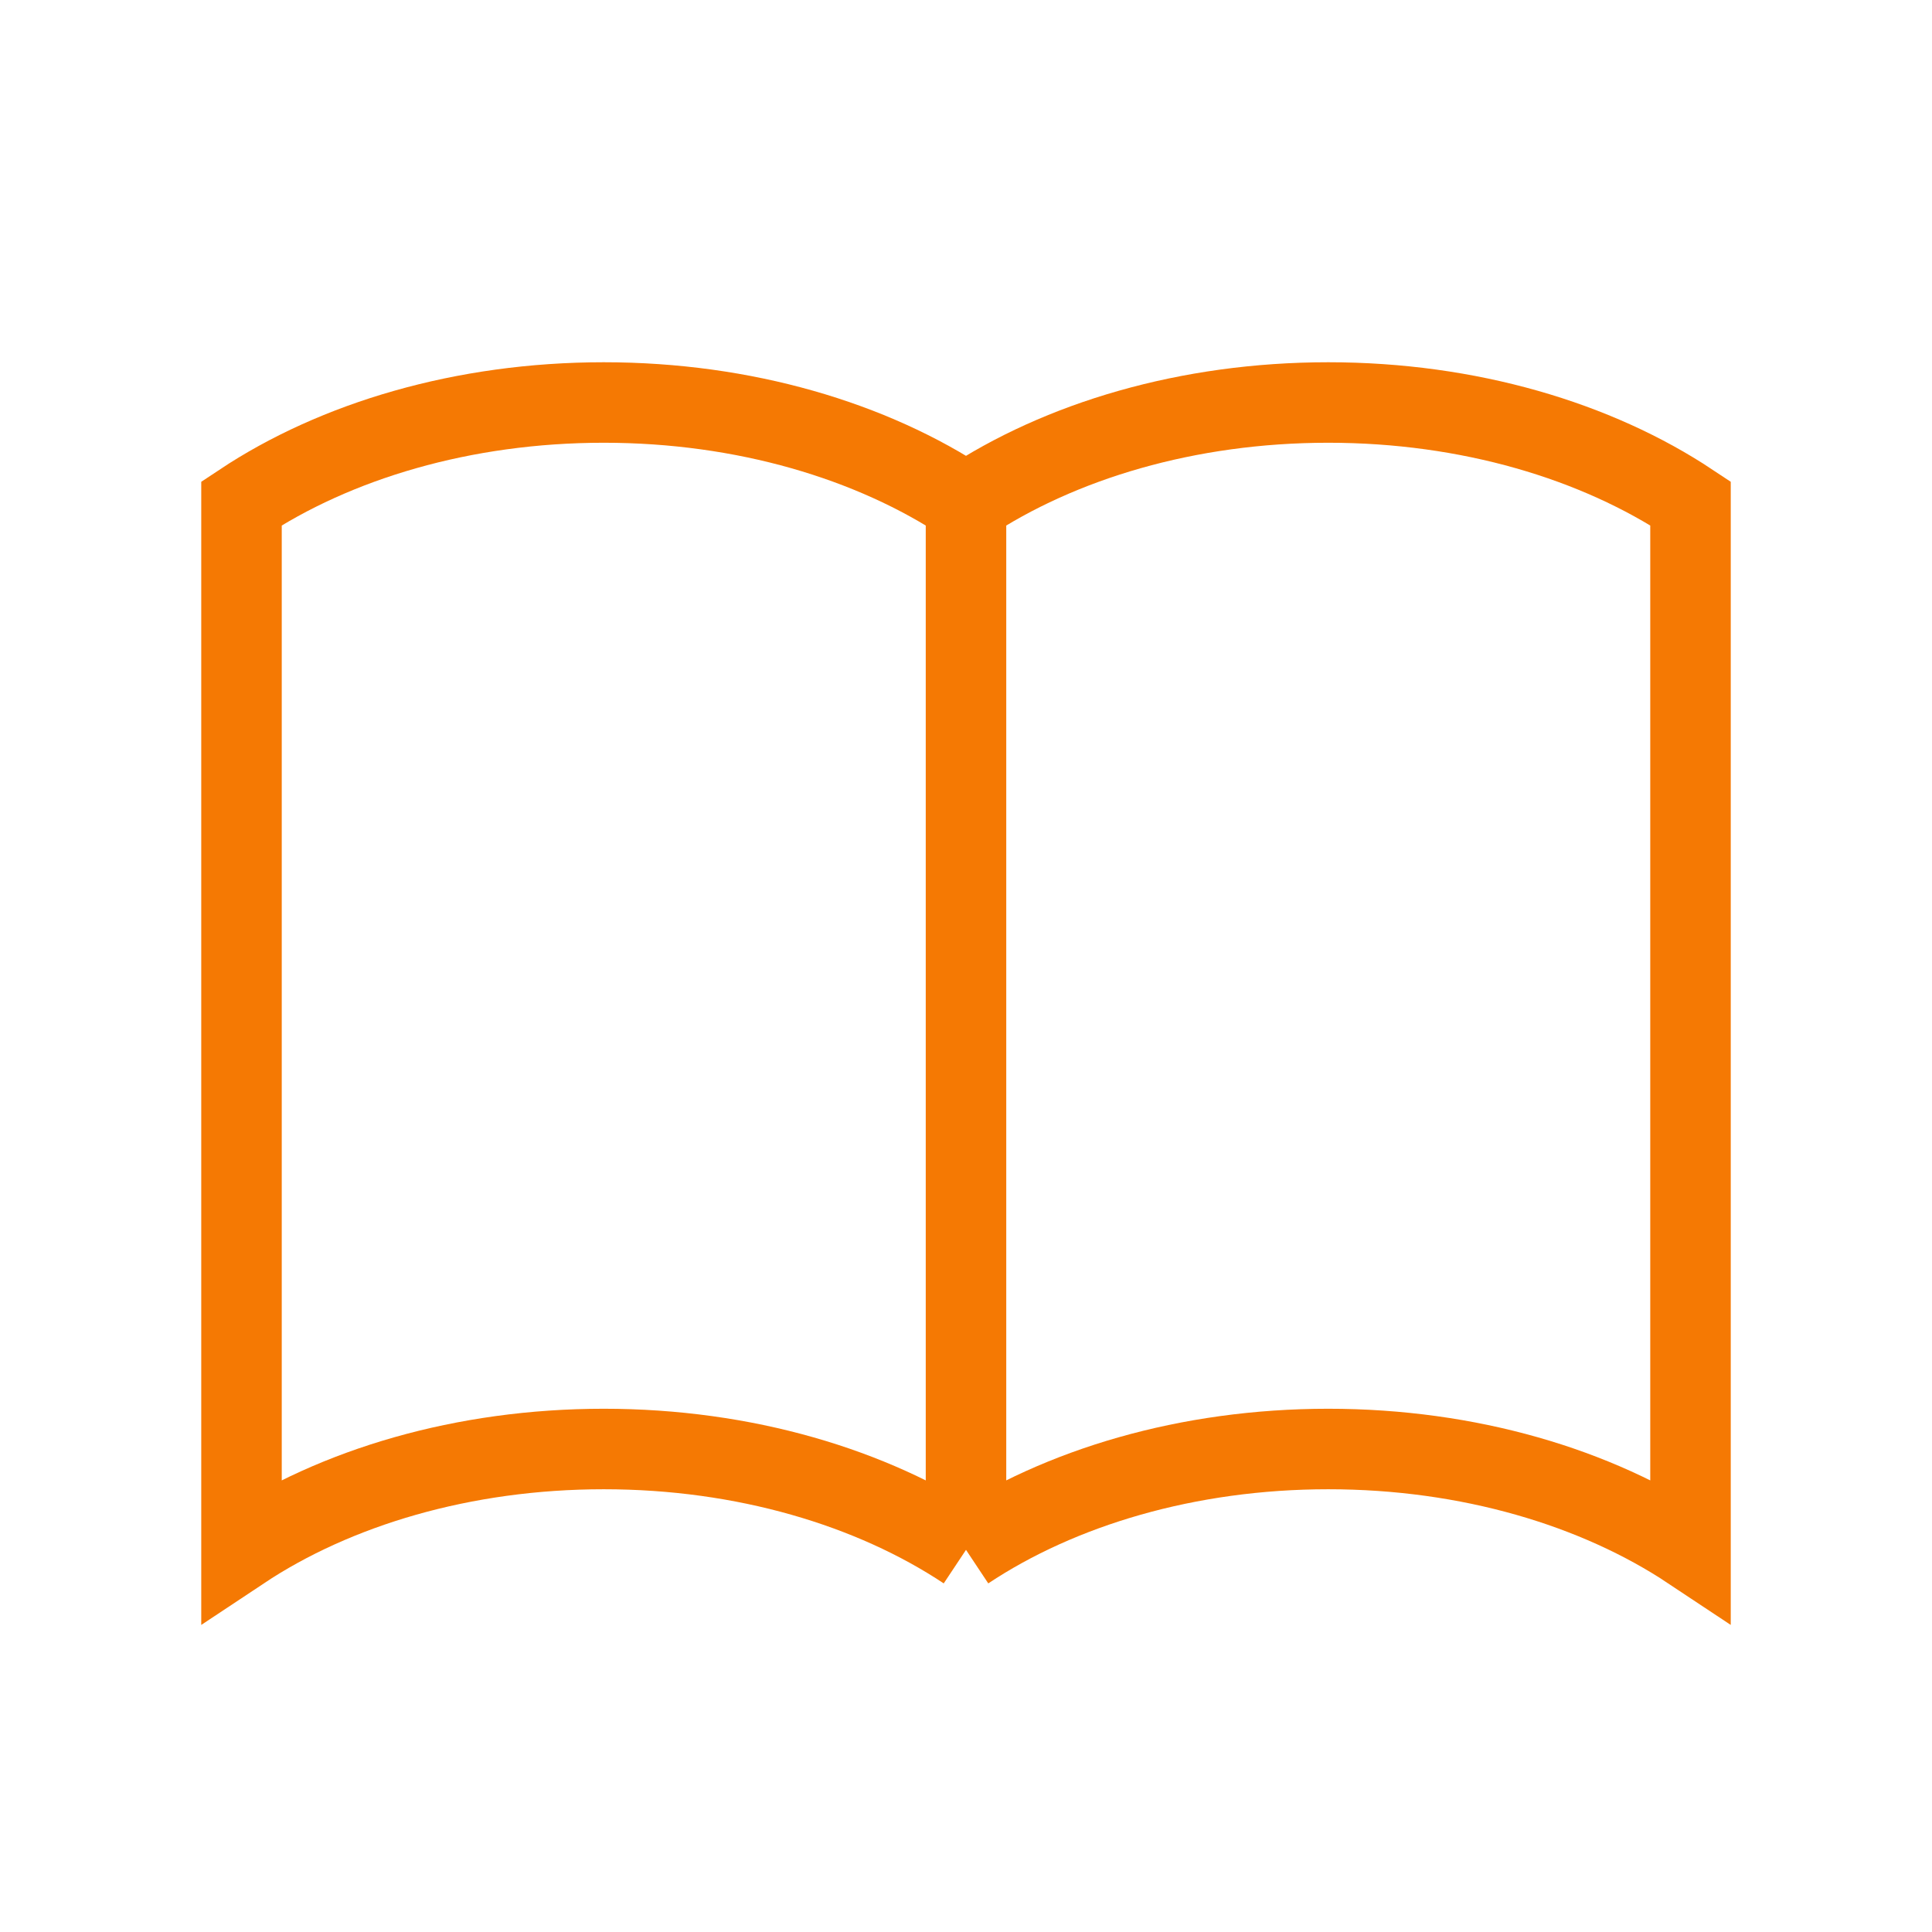
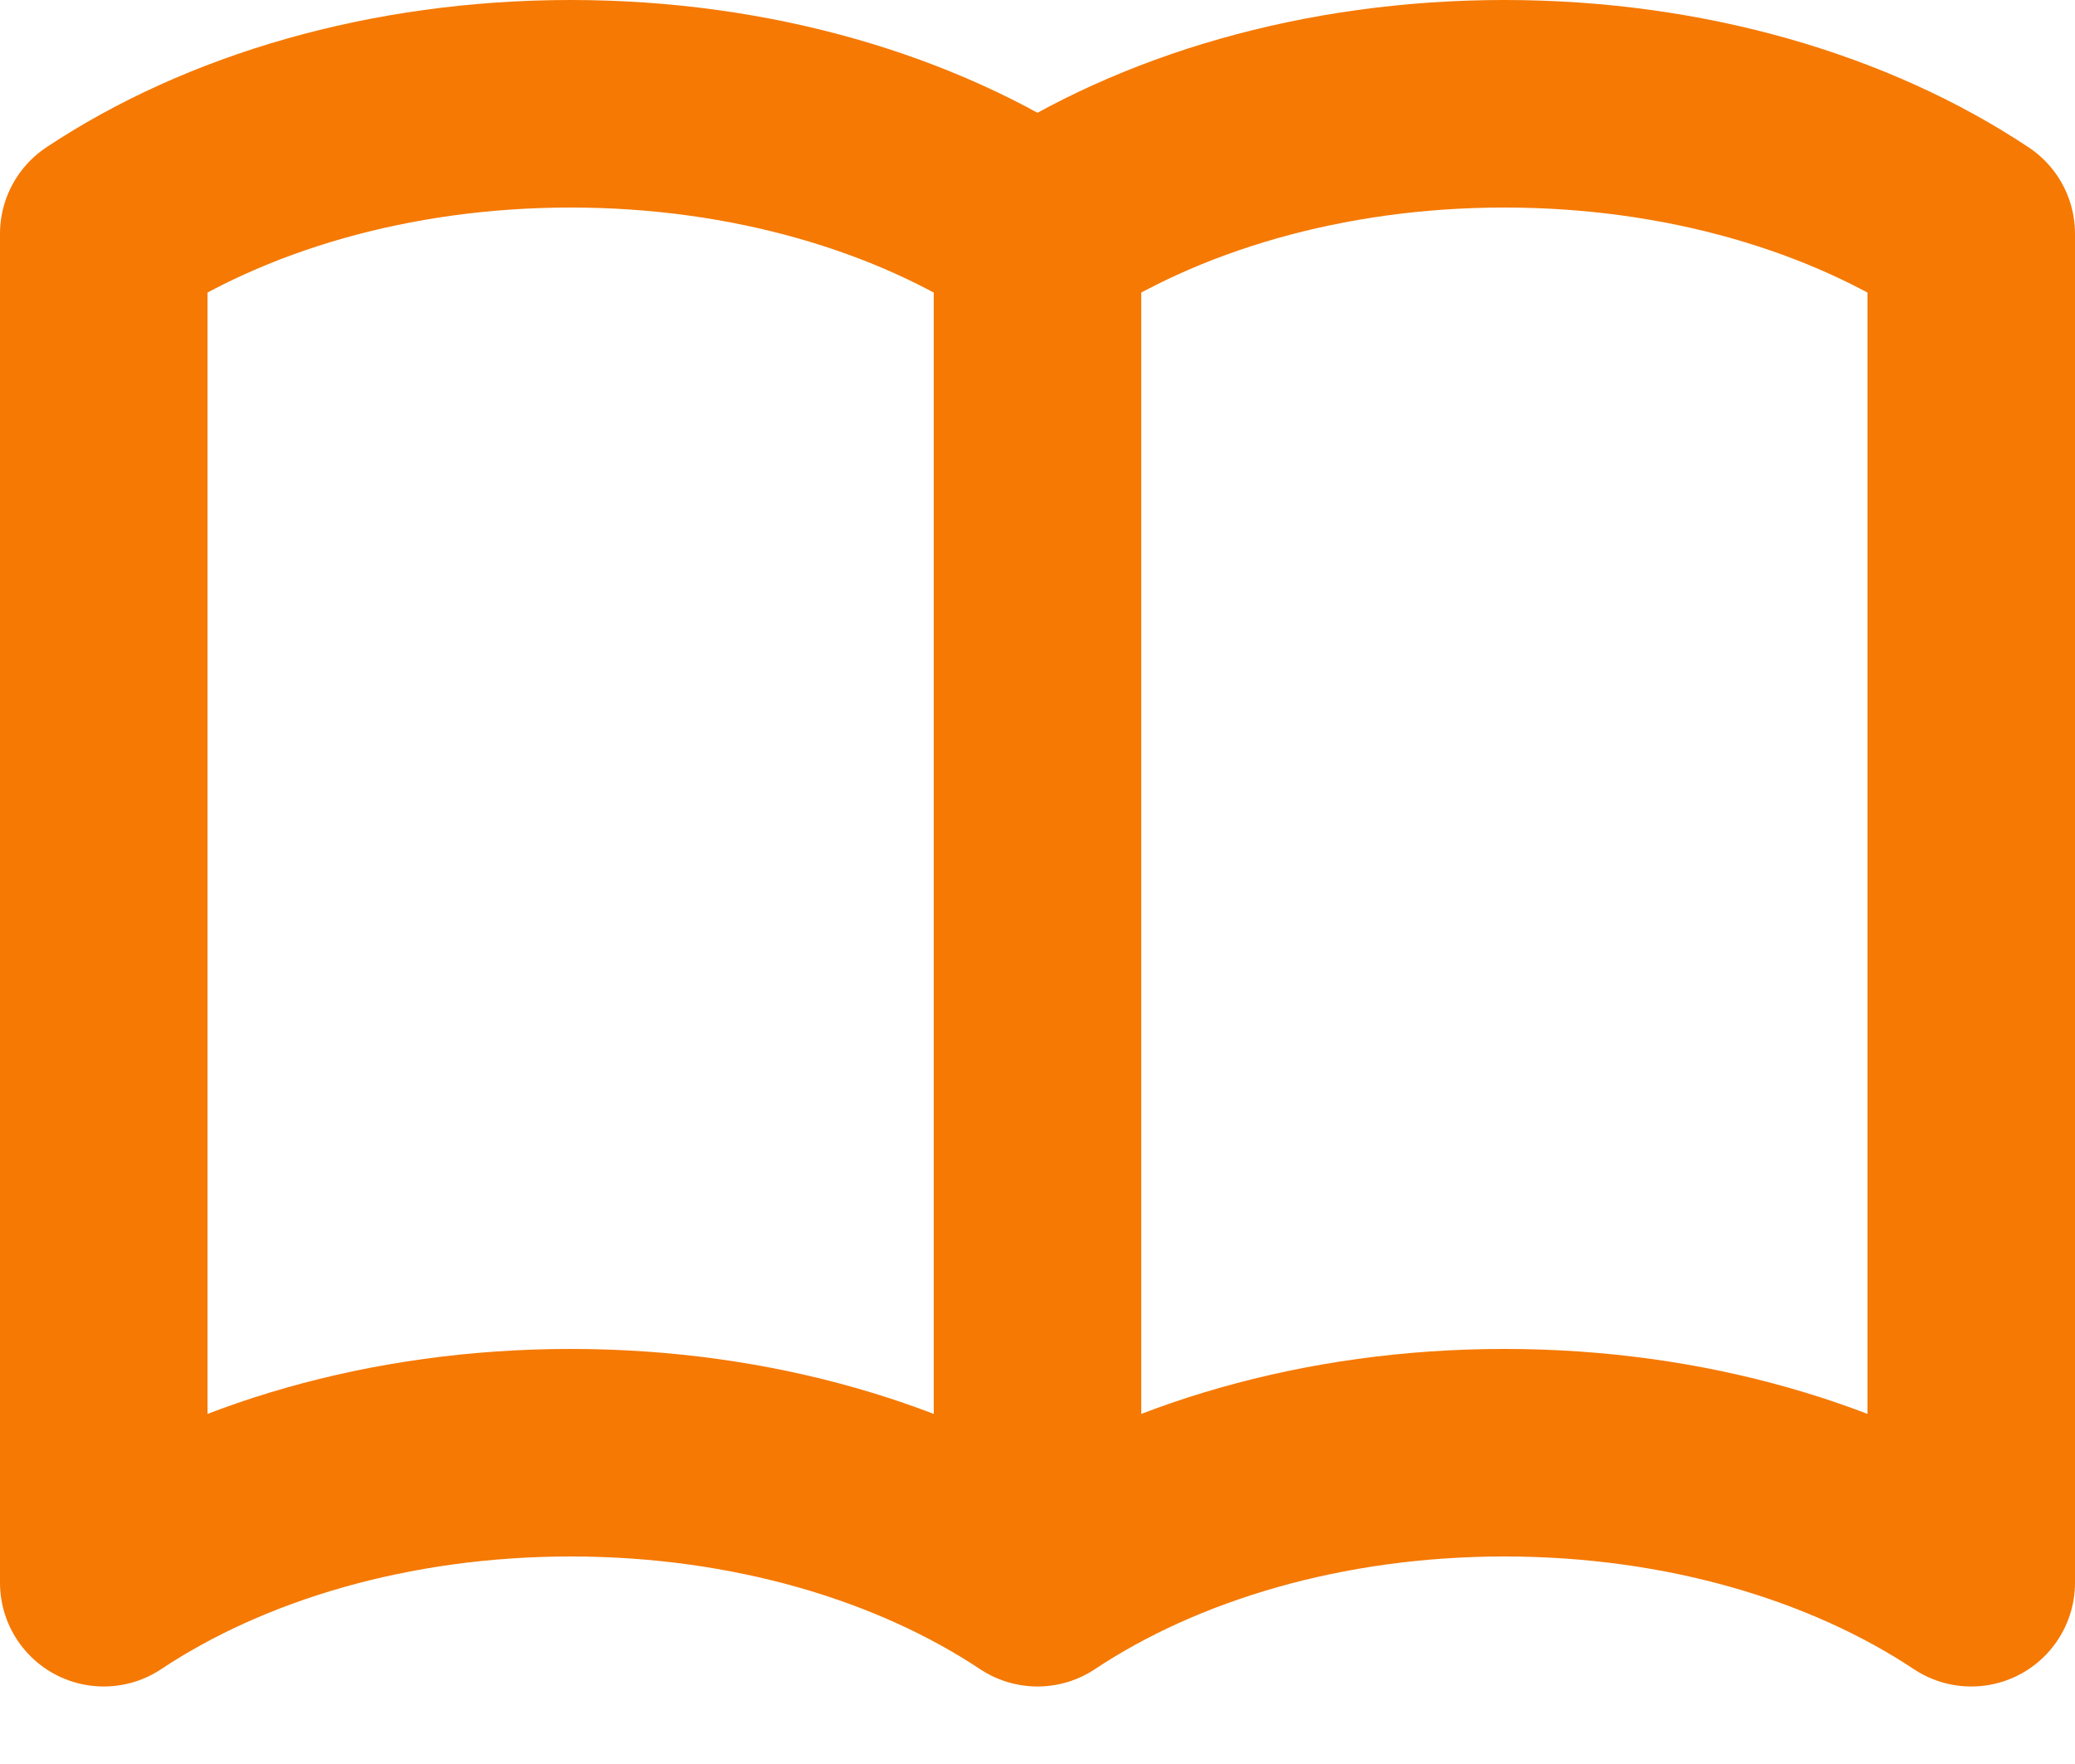
- <svg xmlns="http://www.w3.org/2000/svg" width="24" height="24" fill="none" viewBox="0 0 24 24">
-   <path stroke="#F57903" strokeLinecap="round" strokeLinejoin="round" strokeWidth="2" d="M12 6.253V19.253M12 6.253C10.832 5.477 9.246 5 7.5 5C5.754 5 4.168 5.477 3 6.253V19.253C4.168 18.477 5.754 18 7.5 18C9.246 18 10.832 18.477 12 19.253M12 6.253C13.168 5.477 14.754 5 16.5 5C18.247 5 19.832 5.477 21 6.253V19.253C19.832 18.477 18.247 18 16.5 18C14.754 18 13.168 18.477 12 19.253" />
+ <svg xmlns="http://www.w3.org/2000/svg" width="20" height="17" viewBox="0 0 20 17" fill="none">
+   <path d="M10 2.253V15.253M10 2.253C8.832 1.477 7.246 1 5.5 1C3.754 1 2.168 1.477 1 2.253V15.253C2.168 14.477 3.754 14 5.5 14C7.246 14 8.832 14.477 10 15.253M10 2.253C11.168 1.477 12.754 1 14.5 1C16.247 1 17.832 1.477 19 2.253V15.253C17.832 14.477 16.247 14 14.5 14C12.754 14 11.168 14.477 10 15.253" stroke="#F57903" stroke-width="2" stroke-linecap="round" stroke-linejoin="round" />
</svg>
